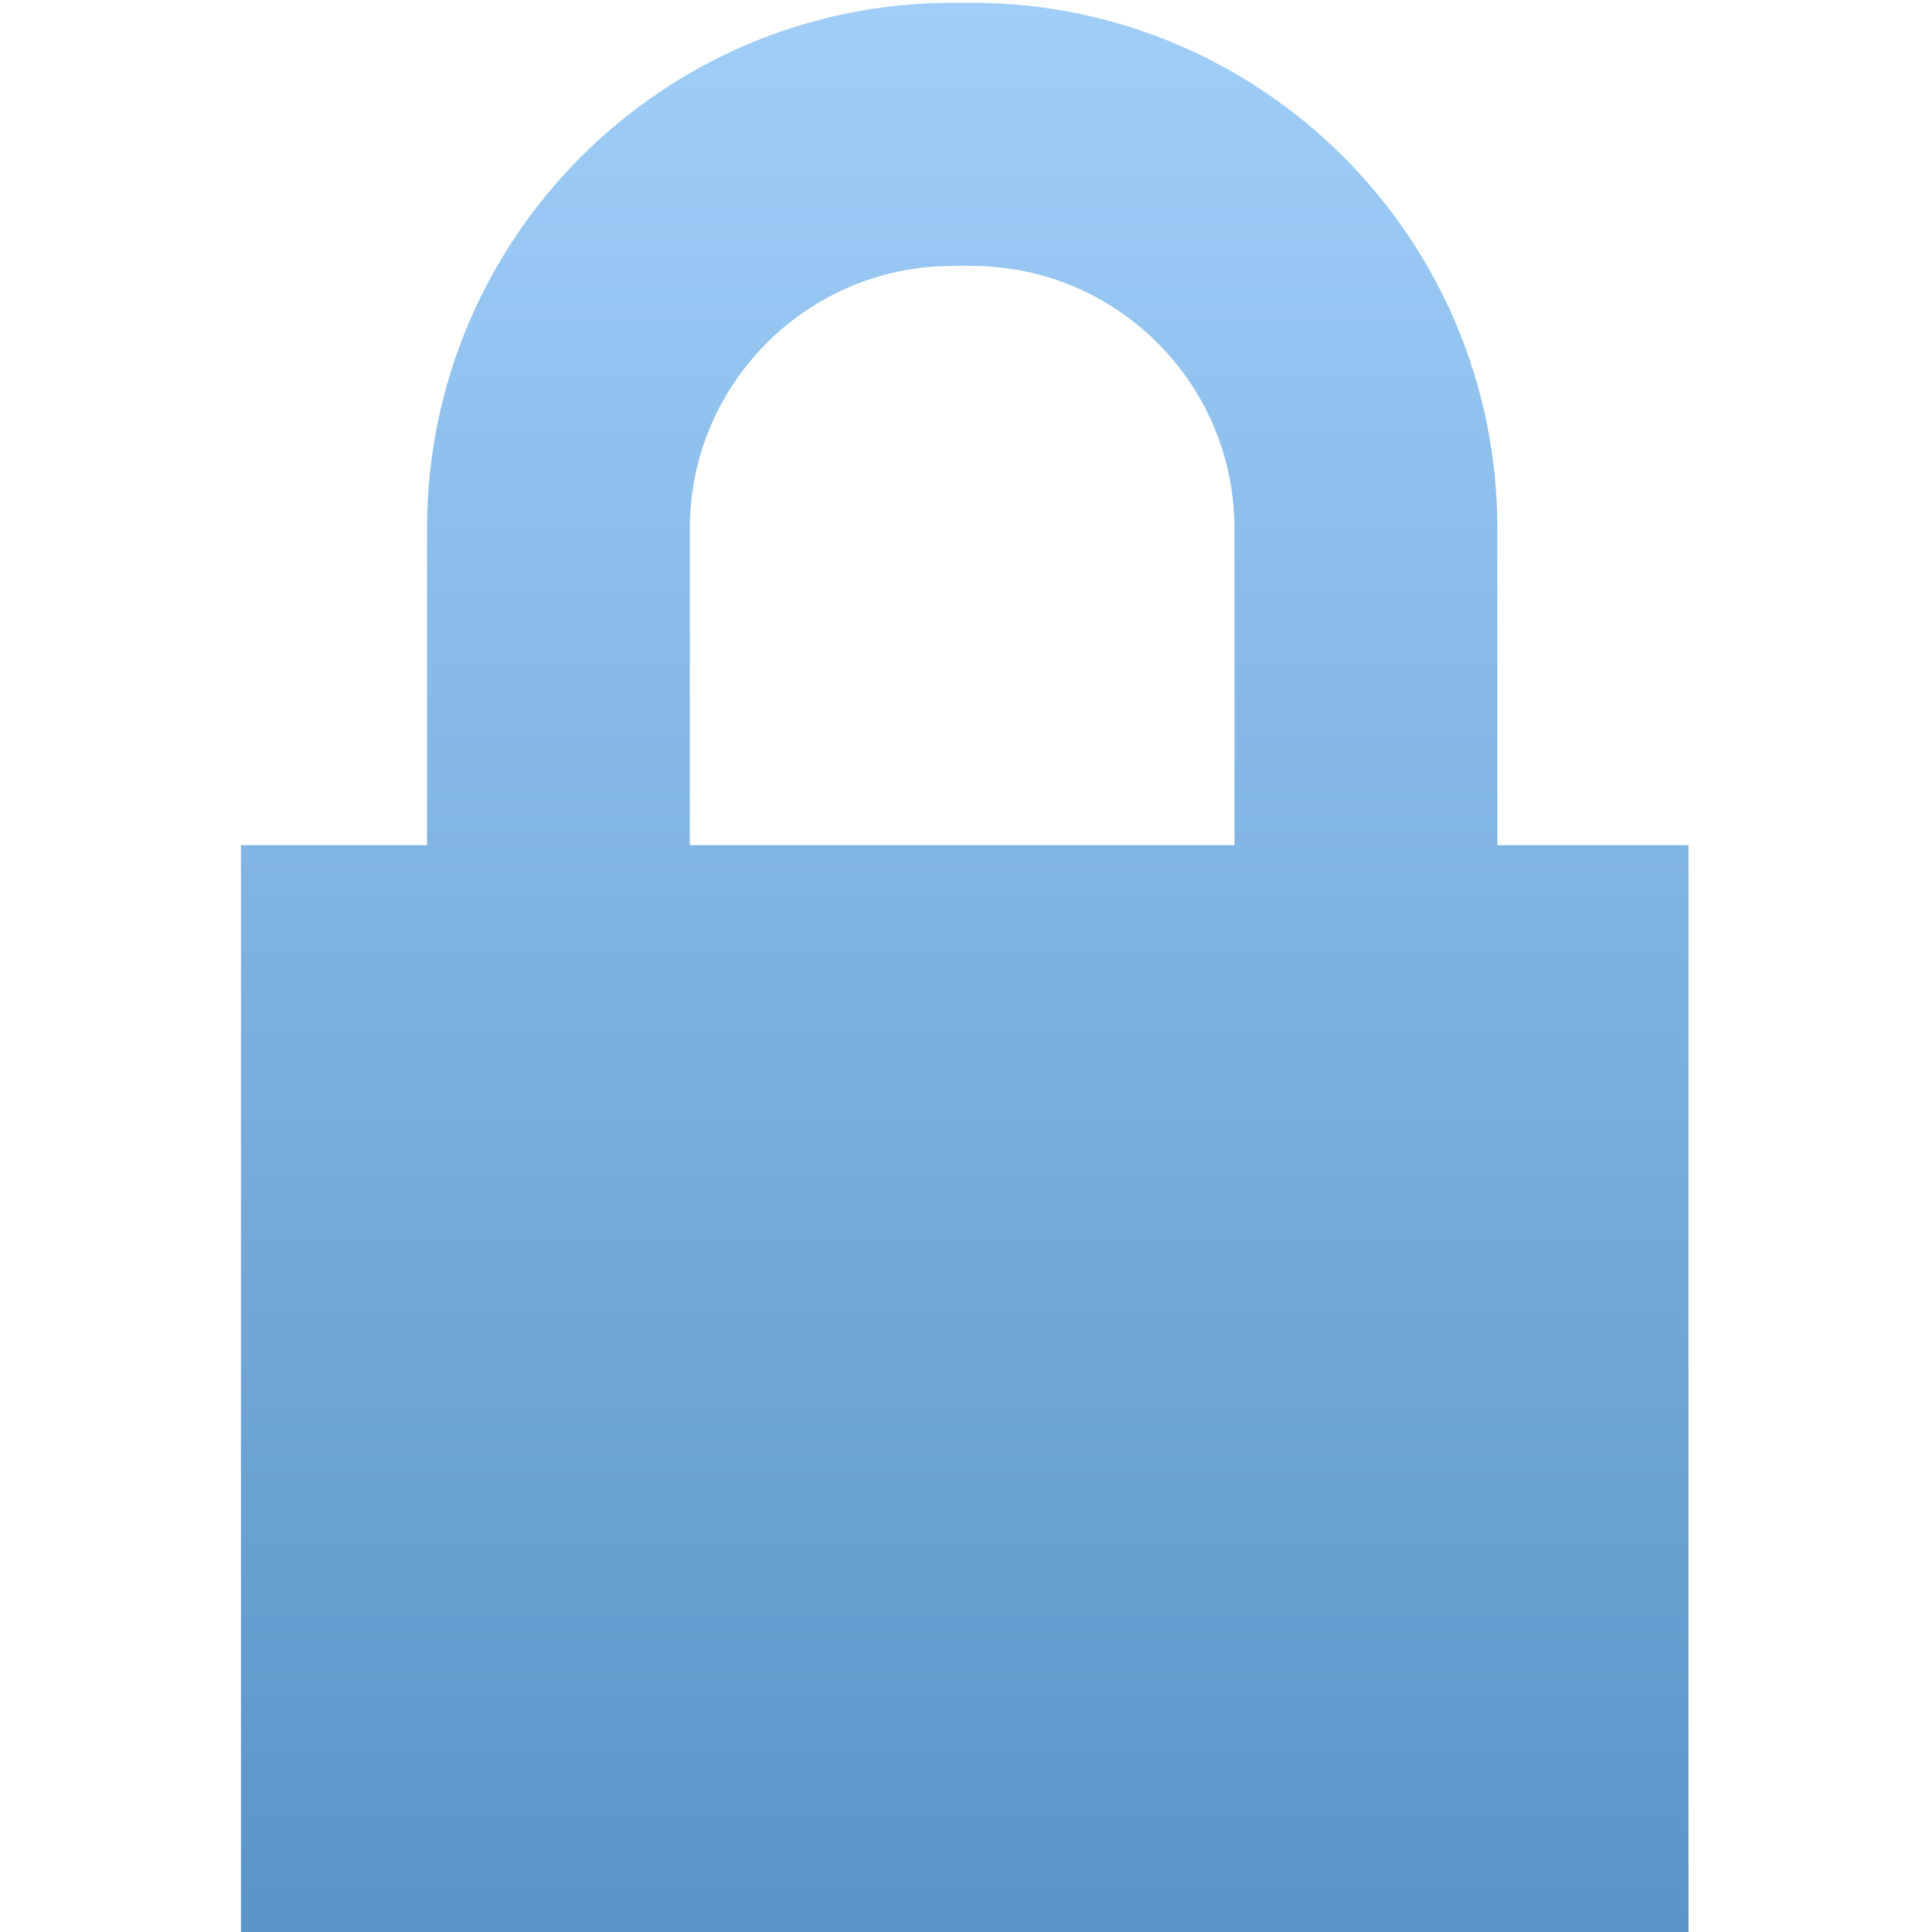
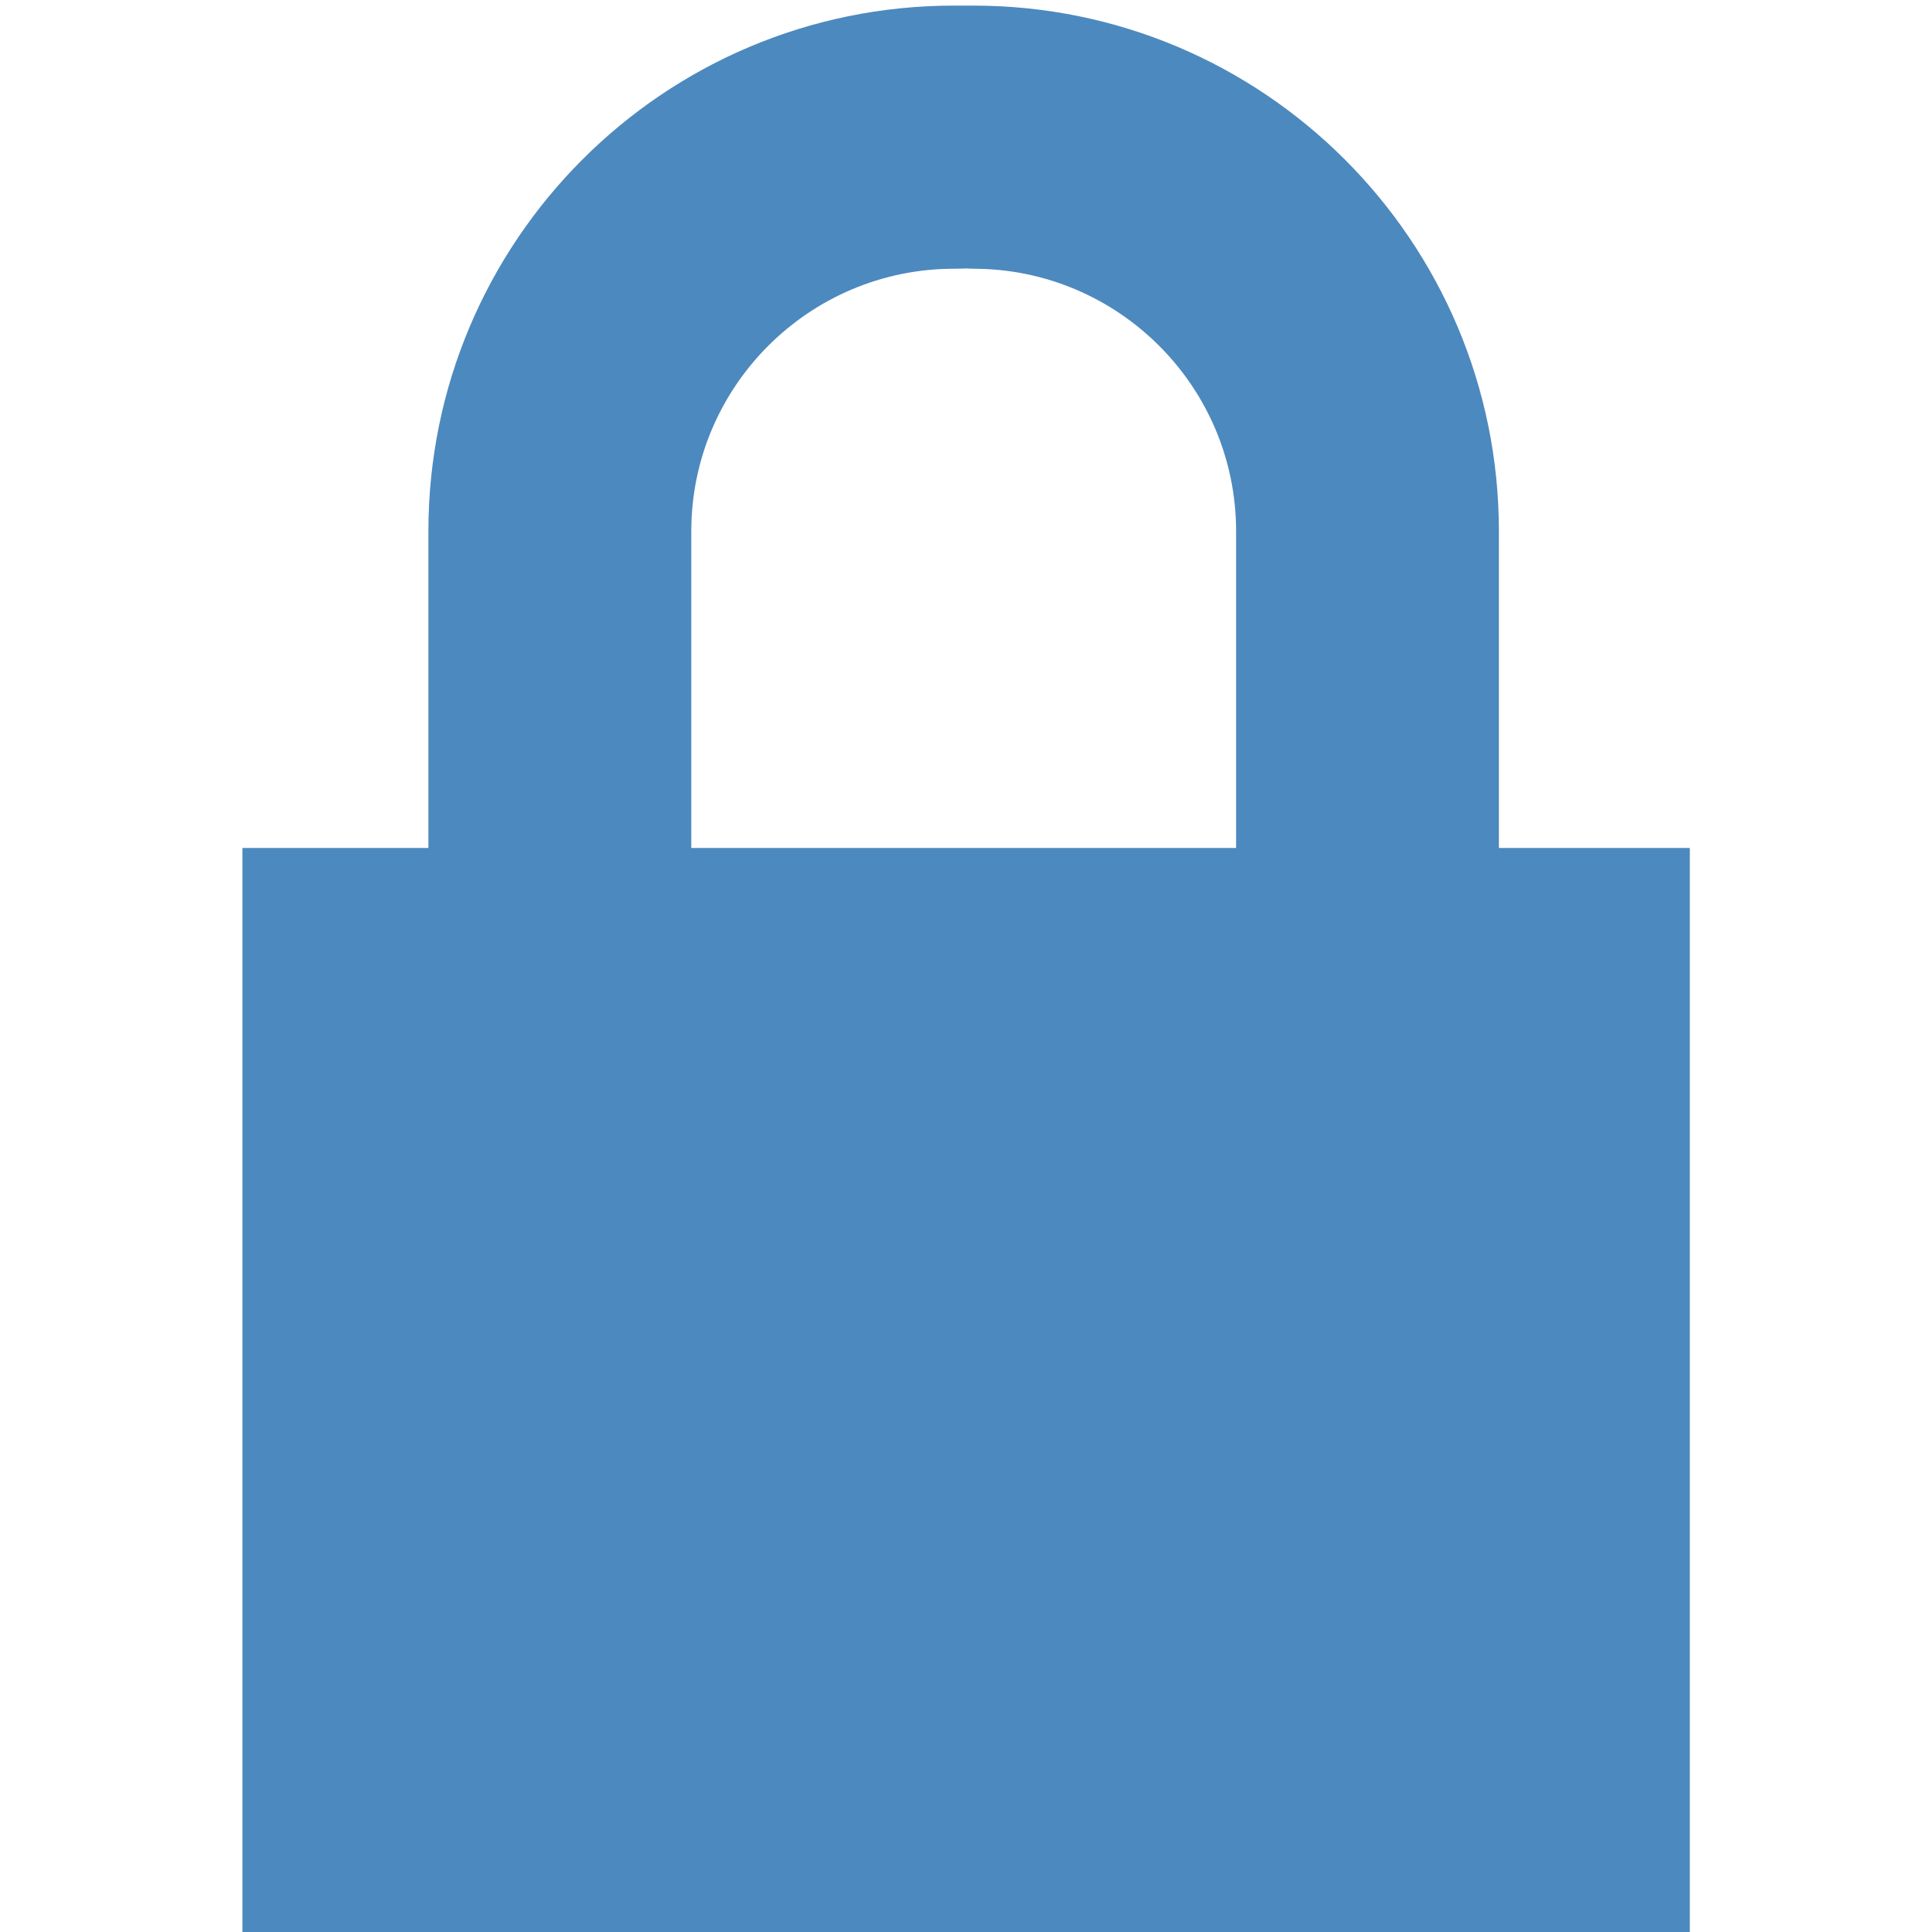
- <svg xmlns="http://www.w3.org/2000/svg" version="1.1" x="0px" y="0px" width="19.971px" height="20px" viewBox="0 0 19.971 20" style="enable-background:new 0 0 19.971 20;" xml:space="preserve">
-   <g id="padlock-blue">
+ <svg xmlns="http://www.w3.org/2000/svg" version="1.1" id="Layer_1" x="0px" y="0px" width="19.971px" height="20px" viewBox="0 0 19.971 20" style="enable-background:new 0 0 19.971 20;" xml:space="preserve">
+   <g id="Layer_1_1_">
+ </g>
+   <g>
+     <rect id="le_wrappier_12_" x="0" y="0.029" style="fill:none;" width="19.971" height="19.971" />
    <g>
-       <rect id="le_wrappier_7_" style="fill:none;" width="19.971" height="19.971" />
      <g>
-         <g>
-           <linearGradient id="SVGID_1_" gradientUnits="userSpaceOnUse" x1="9.986" y1="20" x2="9.986" y2="0.03">
-             <stop offset="0" style="stop-color:#5A95C8" />
-             <stop offset="1" style="stop-color:#A0CEF8" />
-           </linearGradient>
-           <path style="fill:url(#SVGID_1_);" d="M15.498,8.749V5.471c0-3.004-2.435-5.442-5.438-5.442c-0.037,0-0.064,0-0.102,0      c-0.029,0-0.068,0-0.099,0c-3.004,0-5.439,2.438-5.439,5.442v3.278H2.494V20h14.982V8.749H15.498z M7.14,5.471      c0-1.499,1.219-2.718,2.718-2.718c0.043,0,0.132-0.003,0.132-0.003s0.046,0.003,0.069,0.003c1.499,0,2.718,1.219,2.718,2.718      v3.278H7.14V5.471z" />
-         </g>
+         <path style="fill:#4C89BE;" d="M15.514,8.778V5.5c0-3.004-2.436-5.442-5.439-5.442c-0.037,0-0.064,0-0.102,0     c-0.029,0-0.068,0-0.1,0c-3.004,0-5.439,2.438-5.439,5.442v3.278H2.509v11.251H17.49V8.778H15.514z M7.155,5.5     c0-1.499,1.22-2.718,2.719-2.718c0.043,0,0.133-0.003,0.133-0.003s0.046,0.003,0.068,0.003c1.499,0,2.719,1.219,2.719,2.718     v3.278H7.155V5.5z" />
      </g>
    </g>
  </g>
-   <g id="Layer_1">
- </g>
</svg>
